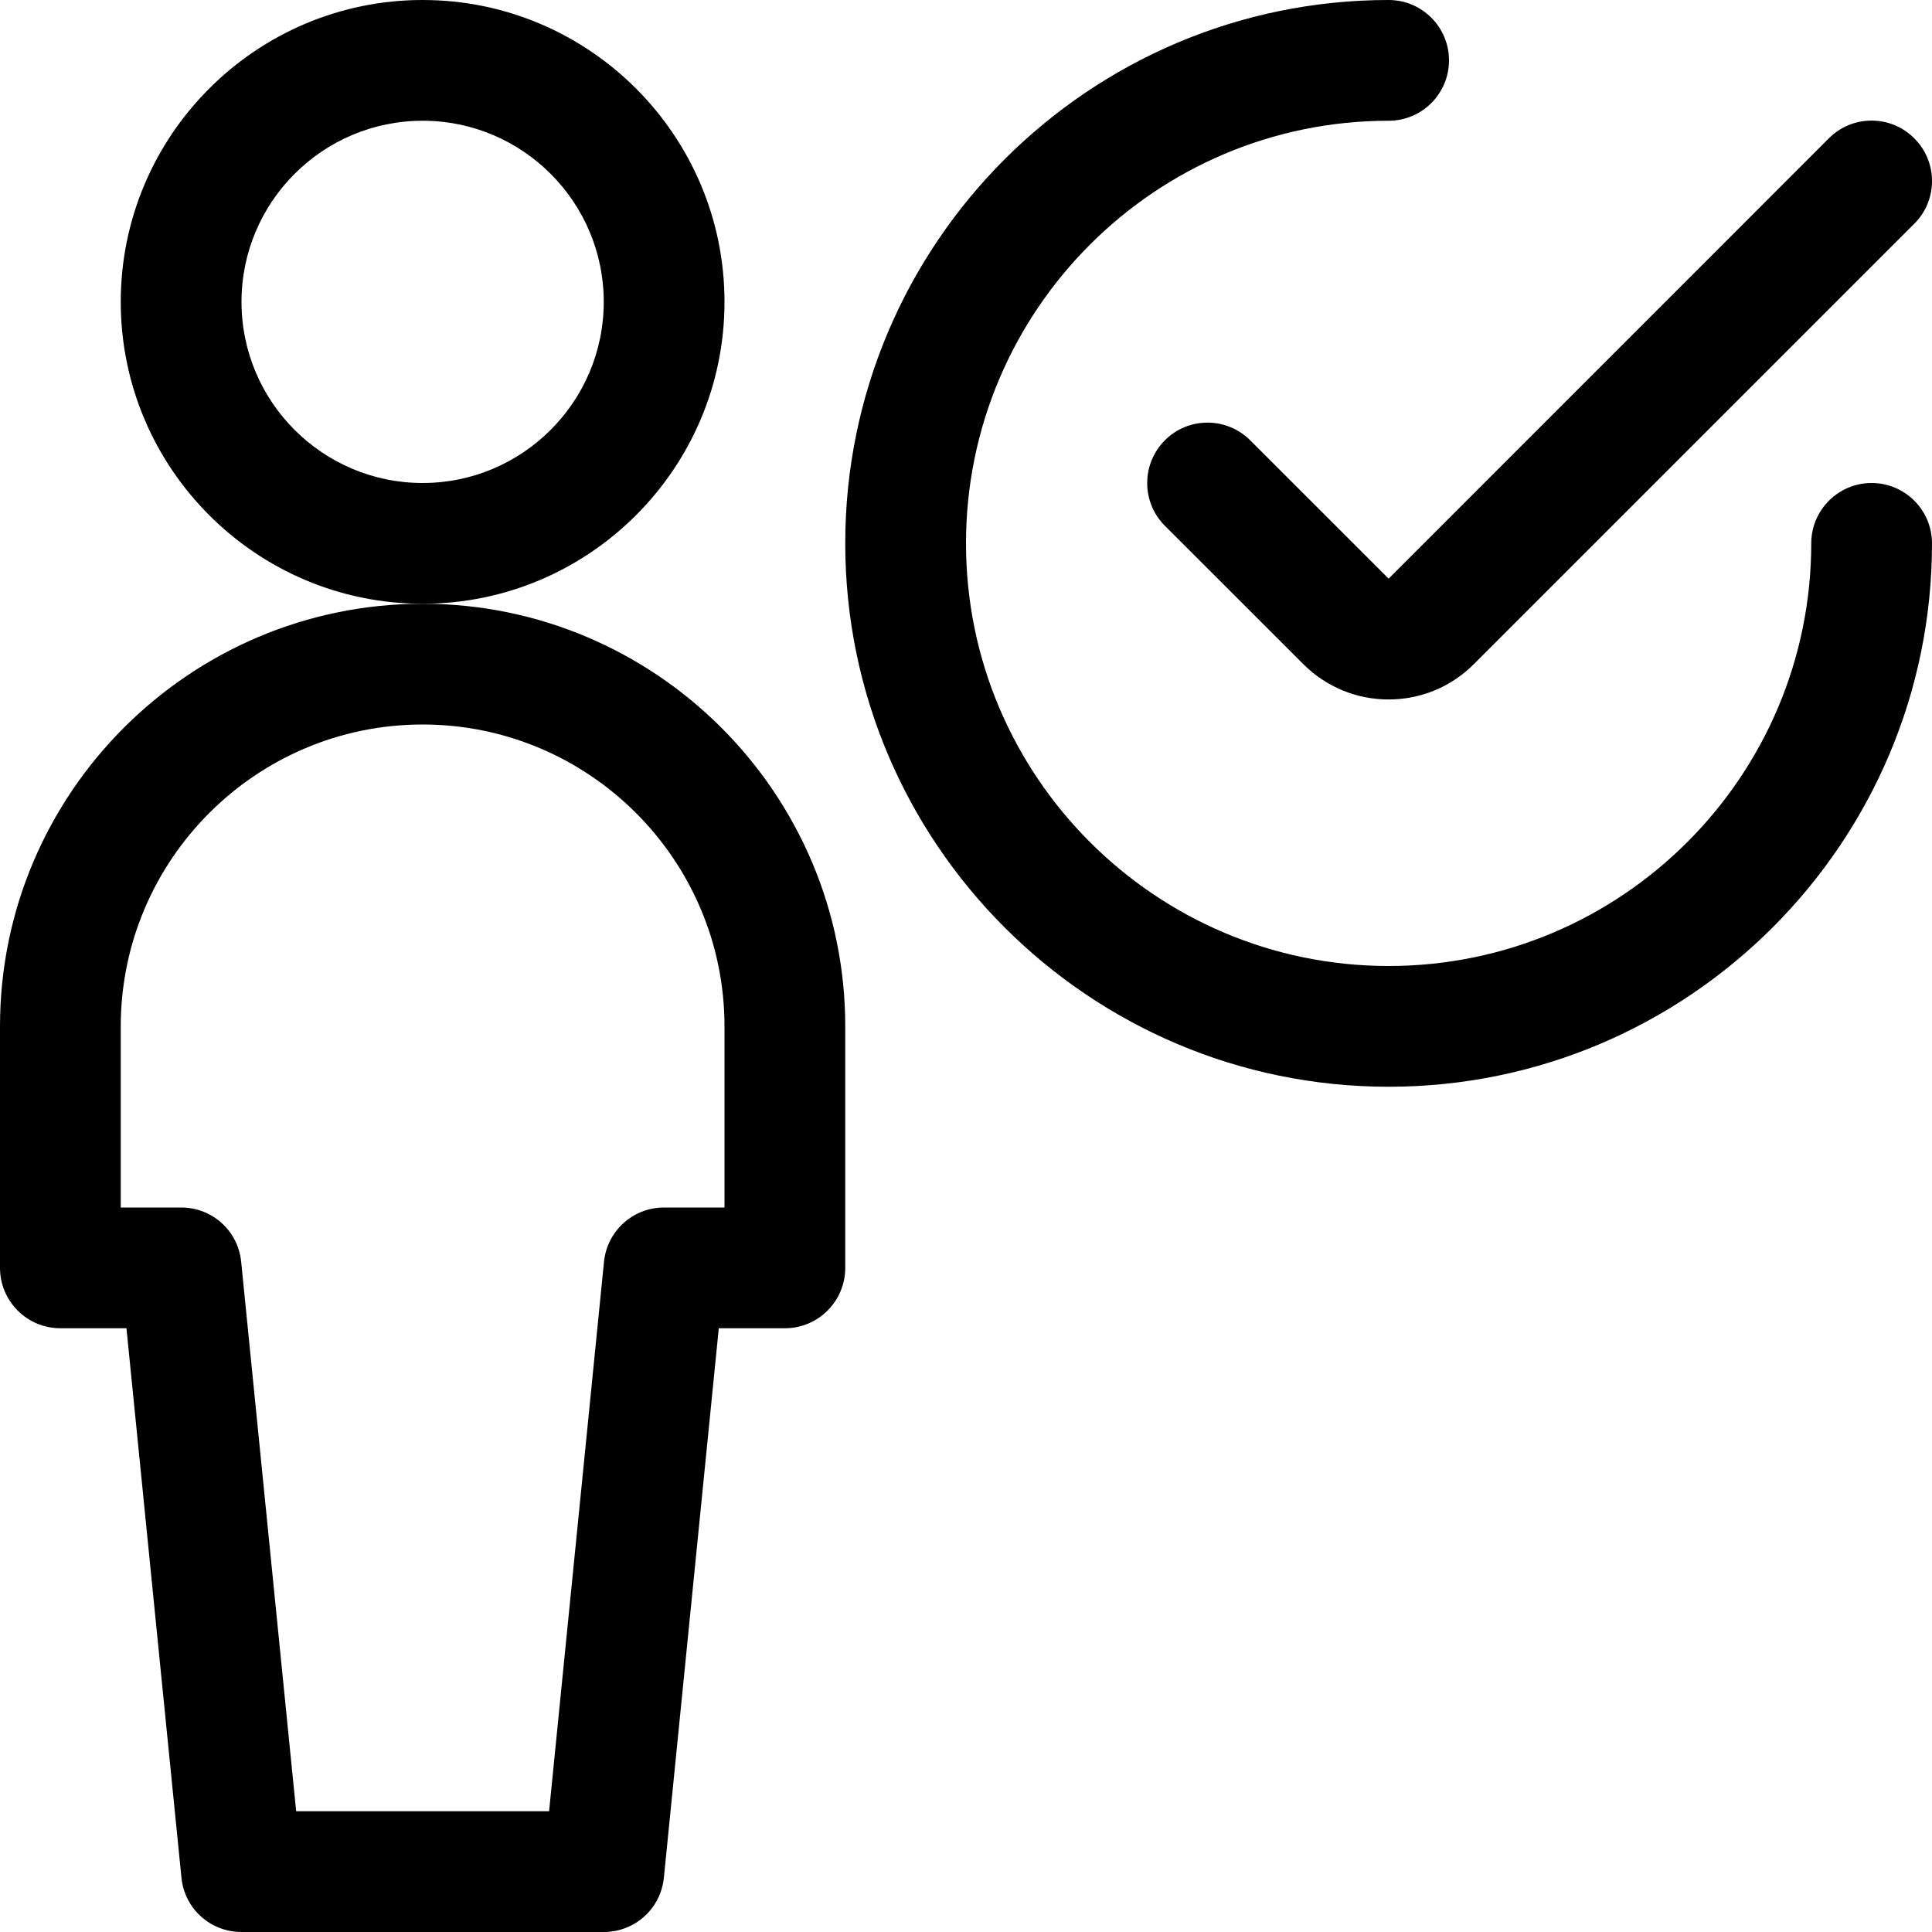
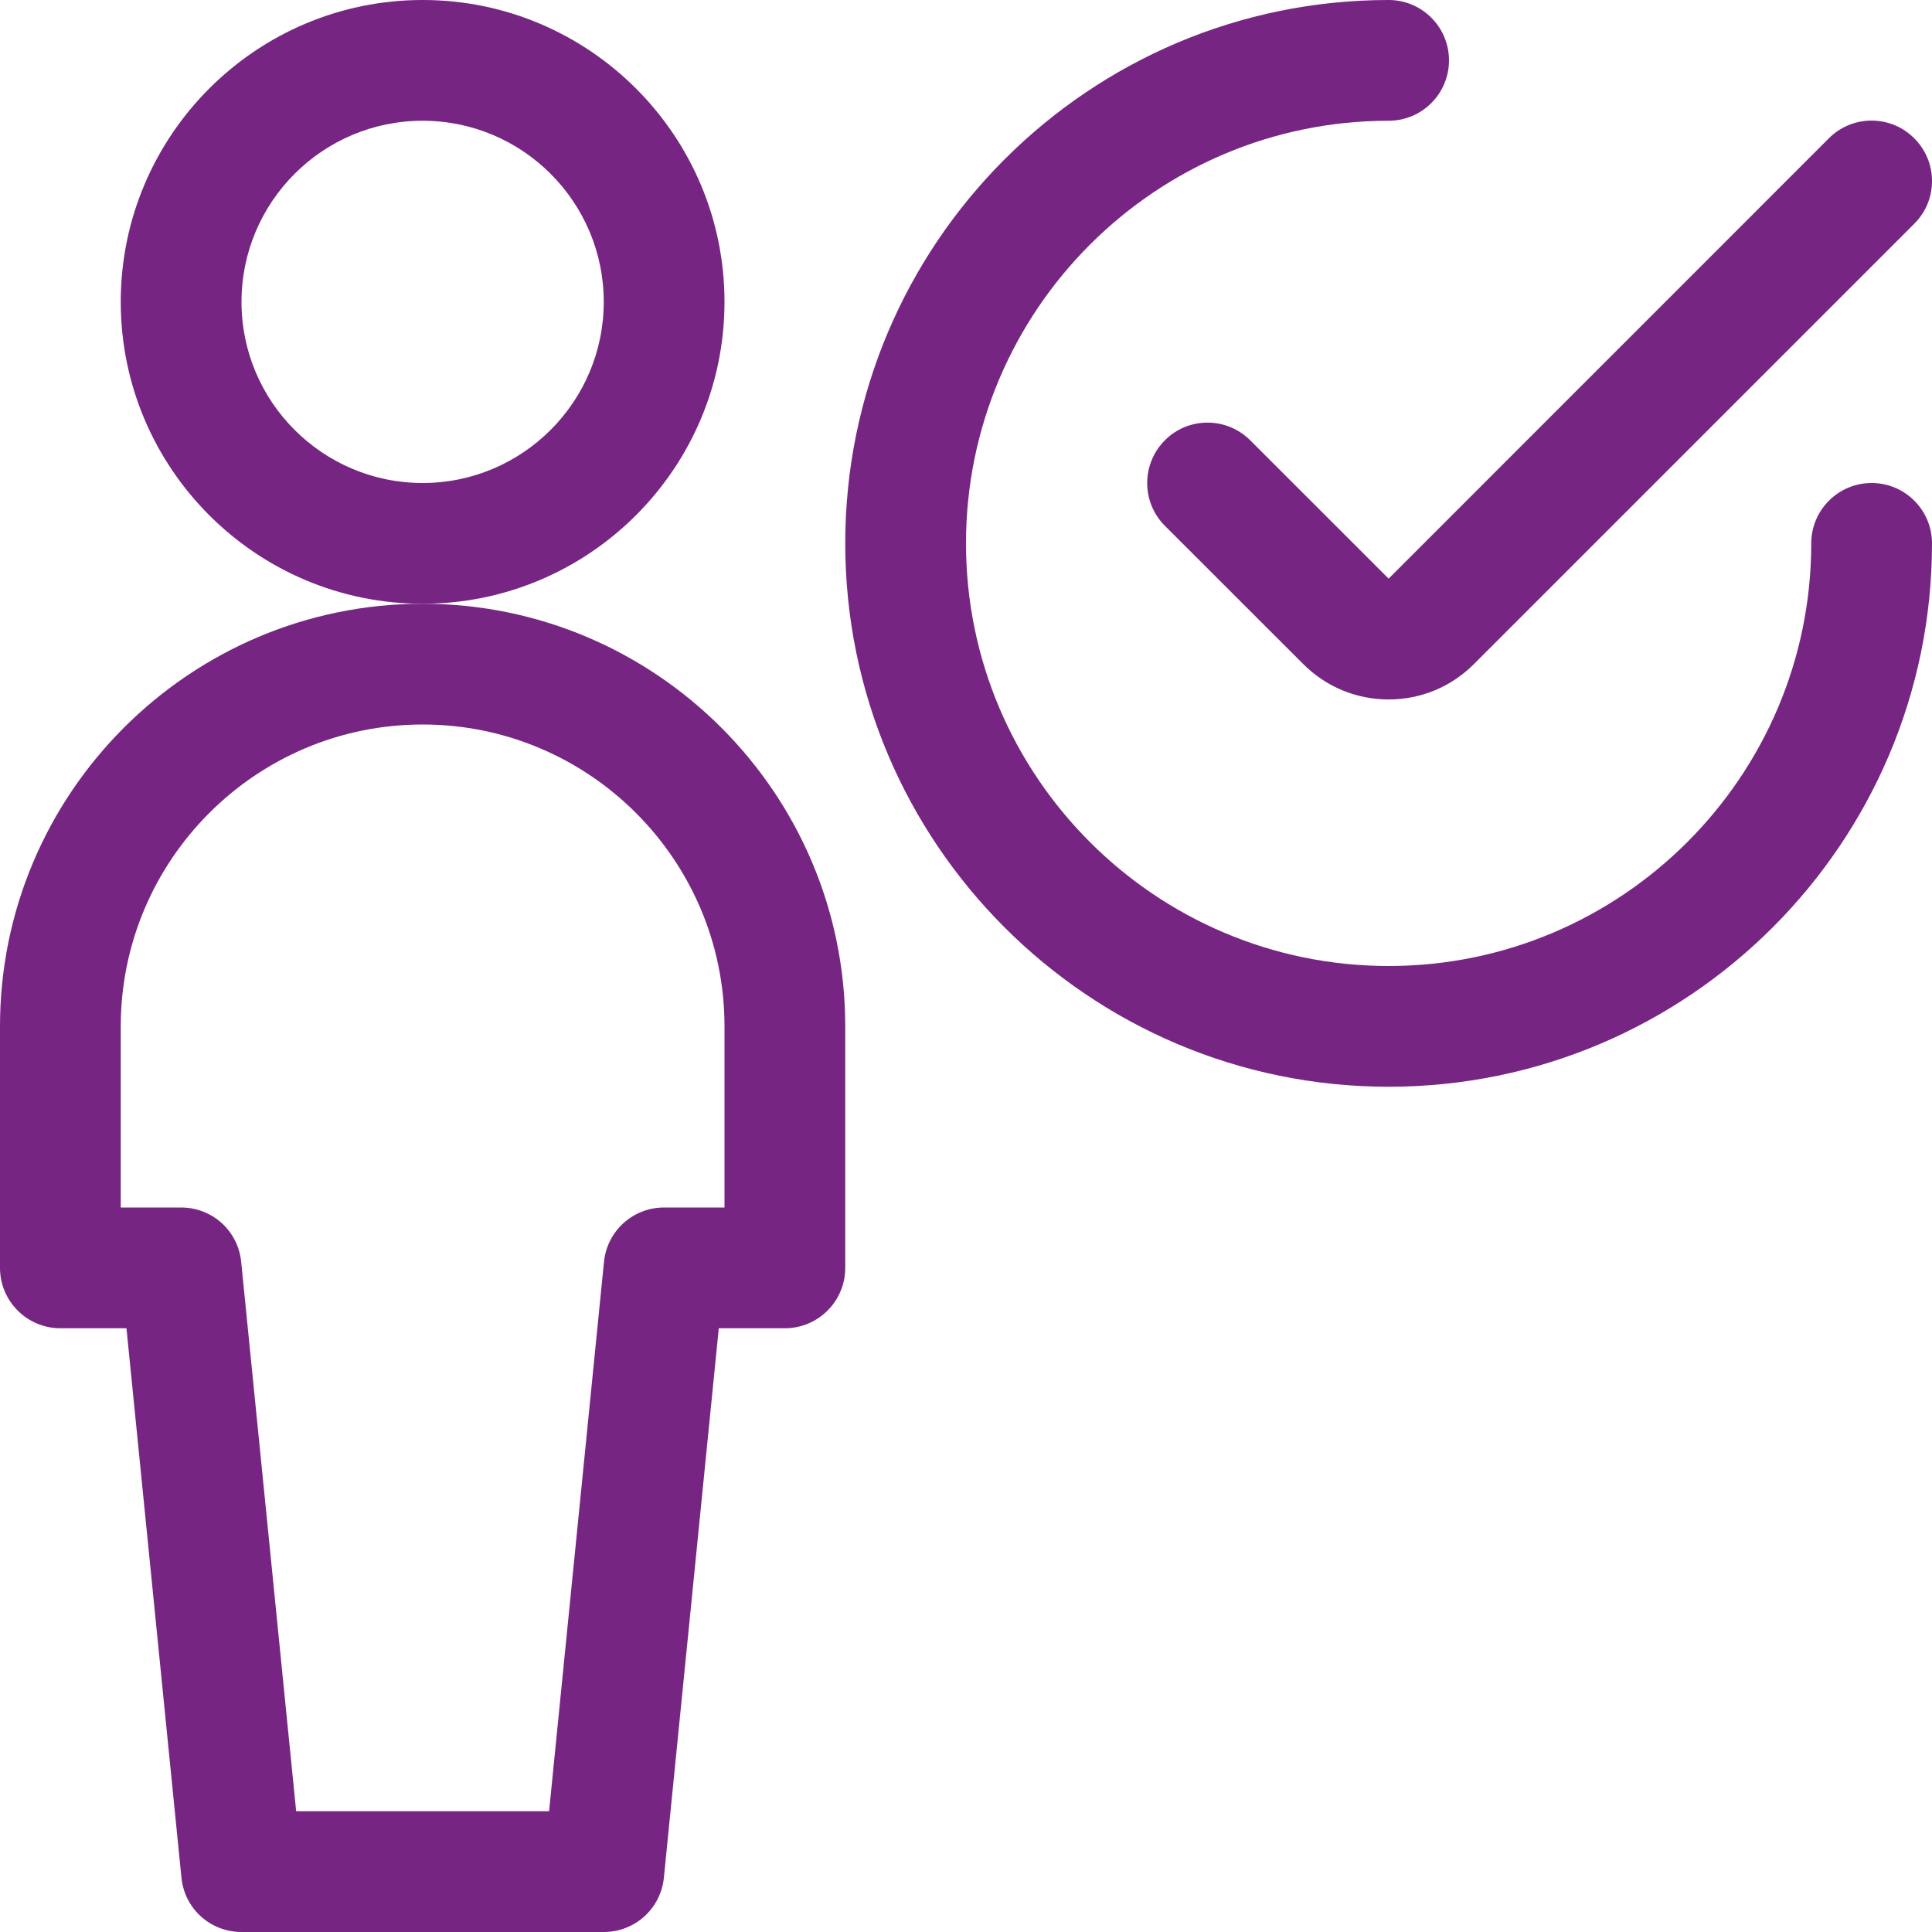
- <svg xmlns="http://www.w3.org/2000/svg" version="1.1" id="Regular" x="0px" y="0px" viewBox="0 0 24 24" style="enable-background:new 0 0 24 24;" xml:space="preserve">
+ <svg xmlns="http://www.w3.org/2000/svg" version="1.1" id="Regular" x="0px" y="0px" viewBox="0 0 24 24" style="enable-background:new 0 0 24 24;" xml:space="preserve" fill="#772583">
  <g>
    <path d="M5.25,7.5C3.182,7.5,1.5,5.818,1.5,3.75S3.182,0,5.25,0S9,1.682,9,3.75S7.318,7.5,5.25,7.5z M5.25,1.5   C4.009,1.5,3,2.509,3,3.75S4.009,6,5.25,6S7.5,4.991,7.5,3.75S6.491,1.5,5.25,1.5z" />
    <path d="M3,24c-0.387,0-0.708-0.29-0.746-0.675L1.571,16.5H0.75C0.336,16.5,0,16.164,0,15.75v-3C0,9.855,2.355,7.5,5.25,7.5   s5.25,2.355,5.25,5.25v3c0,0.414-0.336,0.75-0.75,0.75H8.929l-0.682,6.825C8.208,23.71,7.887,24,7.5,24H3z M6.821,22.5l0.682-6.825   C7.542,15.29,7.863,15,8.25,15H9v-2.25C9,10.682,7.318,9,5.25,9S1.5,10.682,1.5,12.75V15h0.75c0.387,0,0.708,0.29,0.746,0.675   L3.679,22.5H6.821z" />
    <path d="M17.25,13.5c-3.722,0-6.75-3.028-6.75-6.75S13.528,0,17.25,0C17.664,0,18,0.336,18,0.75S17.664,1.5,17.25,1.5   C14.355,1.5,12,3.855,12,6.75S14.355,12,17.25,12s5.25-2.355,5.25-5.25C22.5,6.336,22.836,6,23.25,6S24,6.336,24,6.75   C24,10.472,20.972,13.5,17.25,13.5z" />
    <path d="M17.25,8.689c-0.4,0-0.776-0.156-1.059-0.438l-1.721-1.72c-0.292-0.292-0.292-0.768,0-1.061   C14.611,5.328,14.8,5.25,15,5.25s0.388,0.078,0.53,0.219l1.72,1.719l5.469-5.47c0.142-0.142,0.33-0.22,0.53-0.22   s0.389,0.078,0.53,0.22C23.922,1.86,24,2.049,24,2.249s-0.078,0.389-0.22,0.53l-5.47,5.47C18.028,8.532,17.651,8.689,17.25,8.689   C17.251,8.689,17.25,8.689,17.25,8.689z" />
  </g>
</svg>
